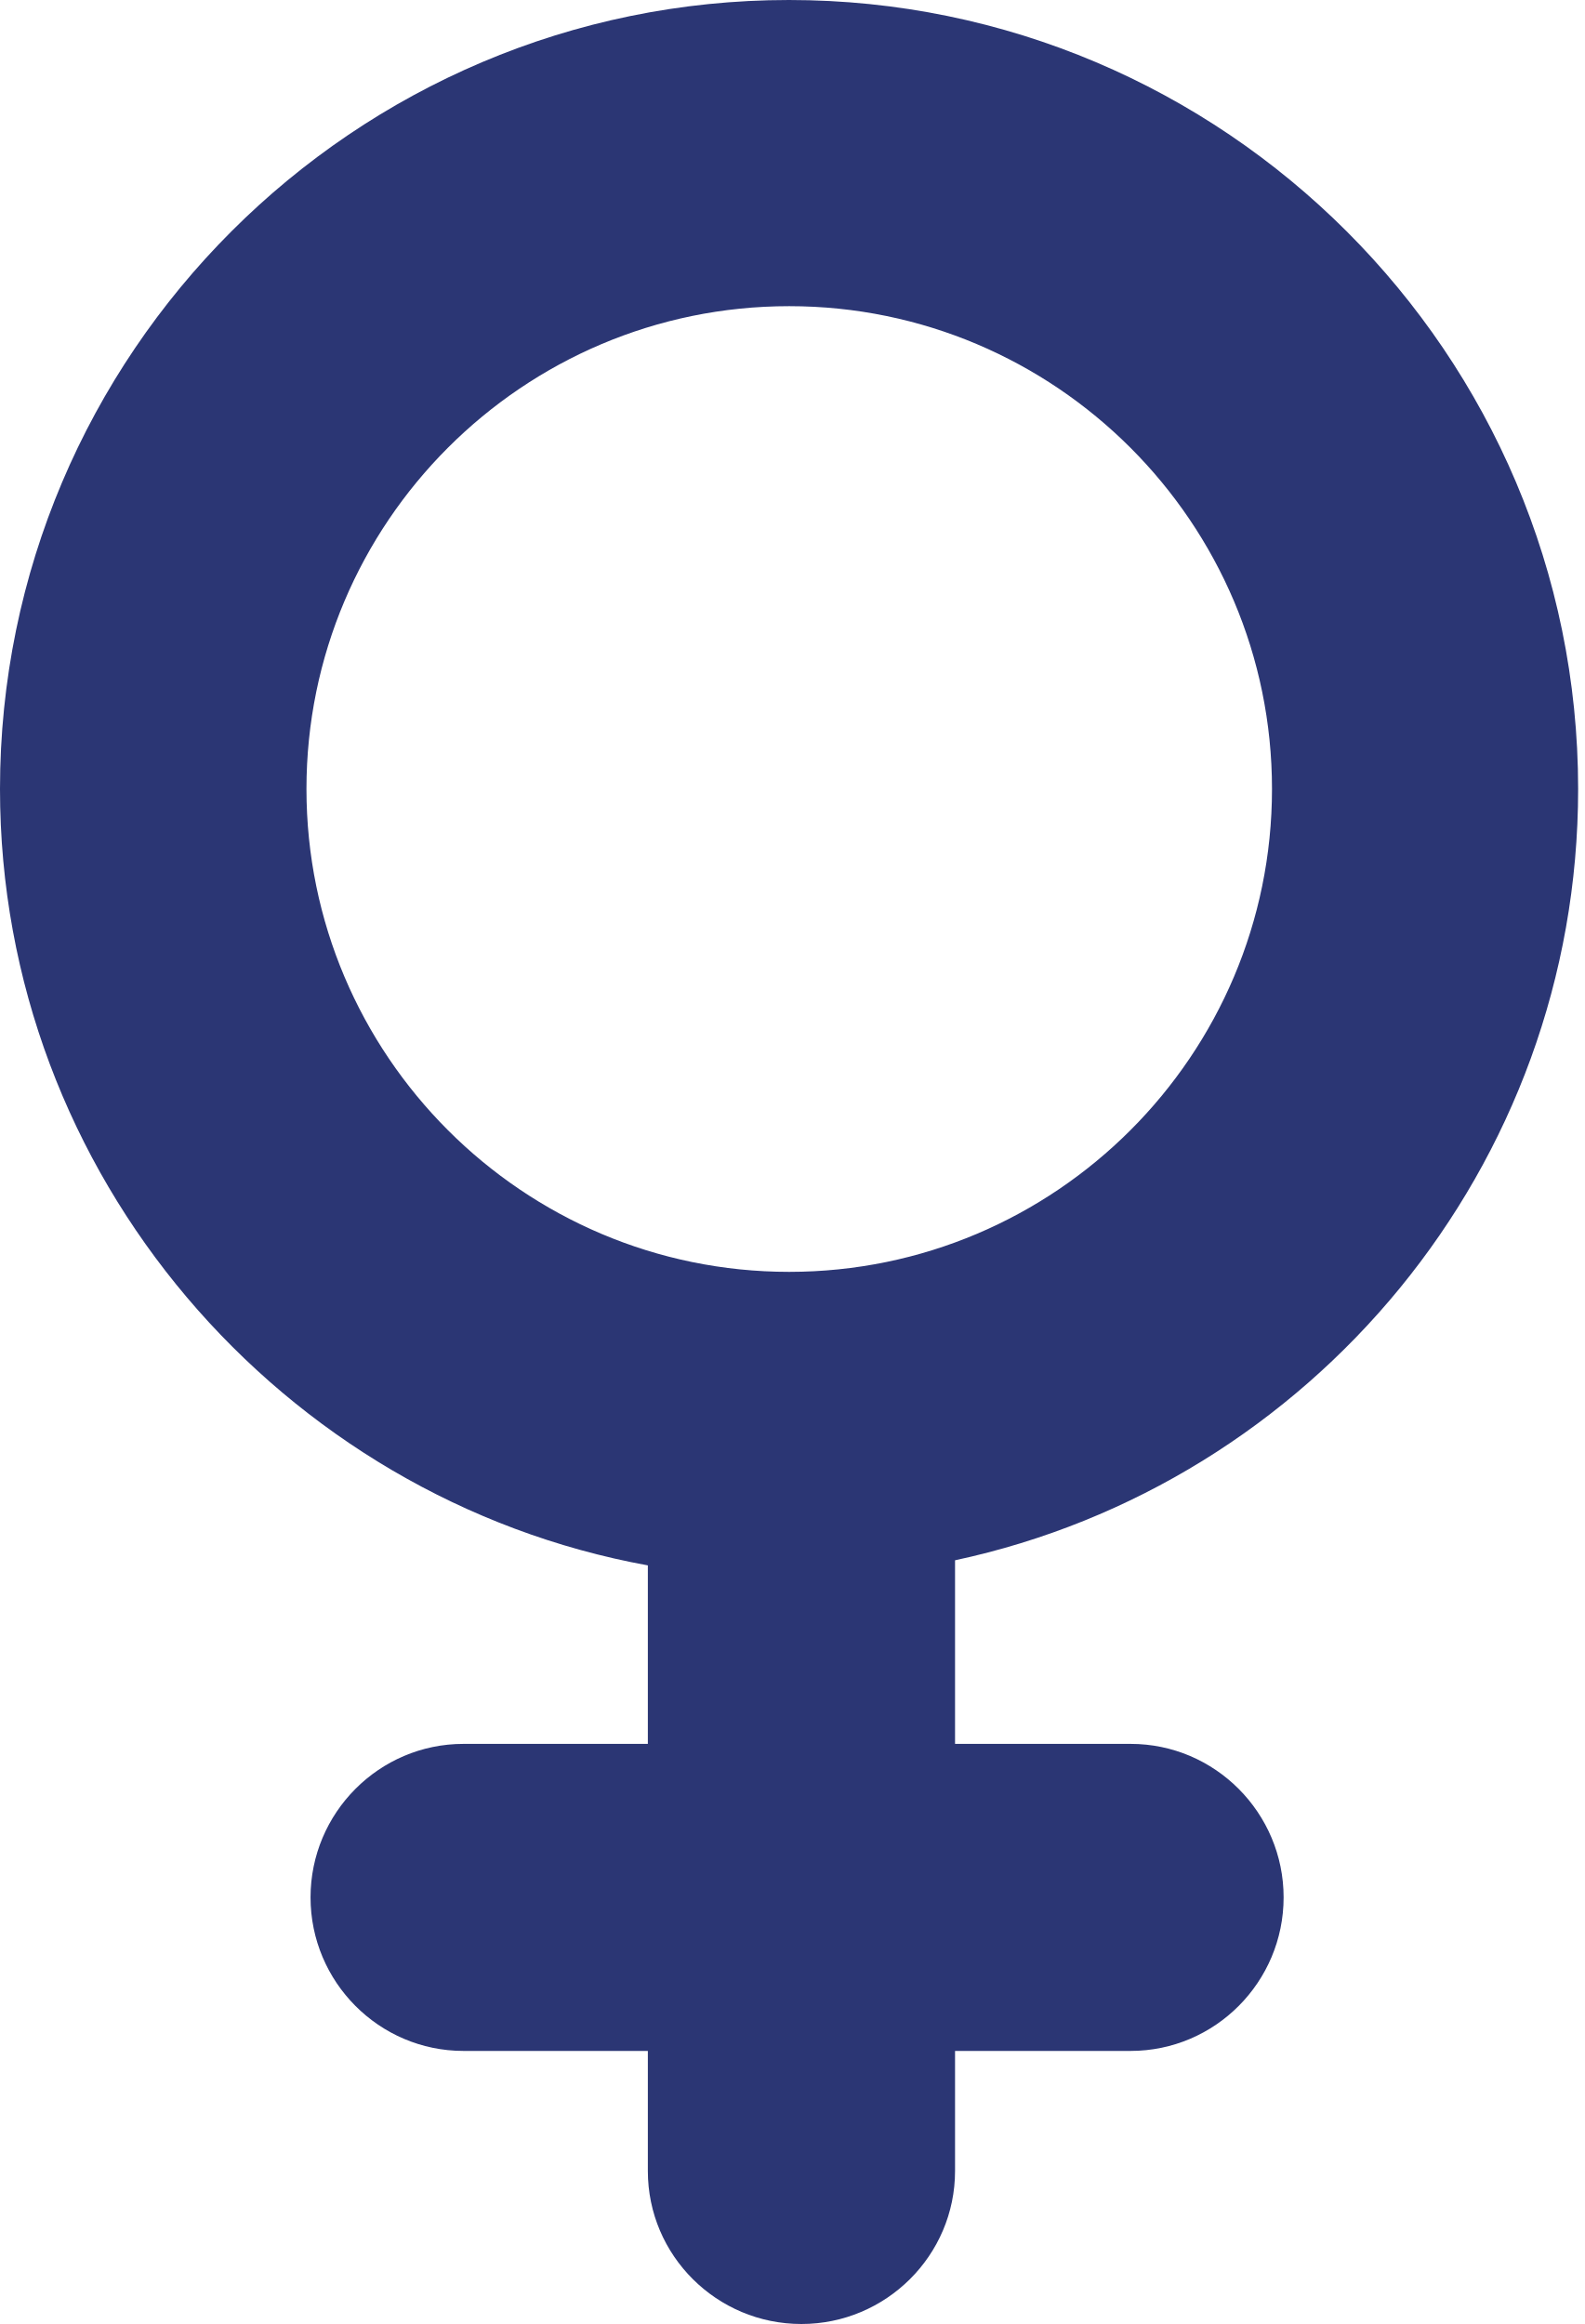
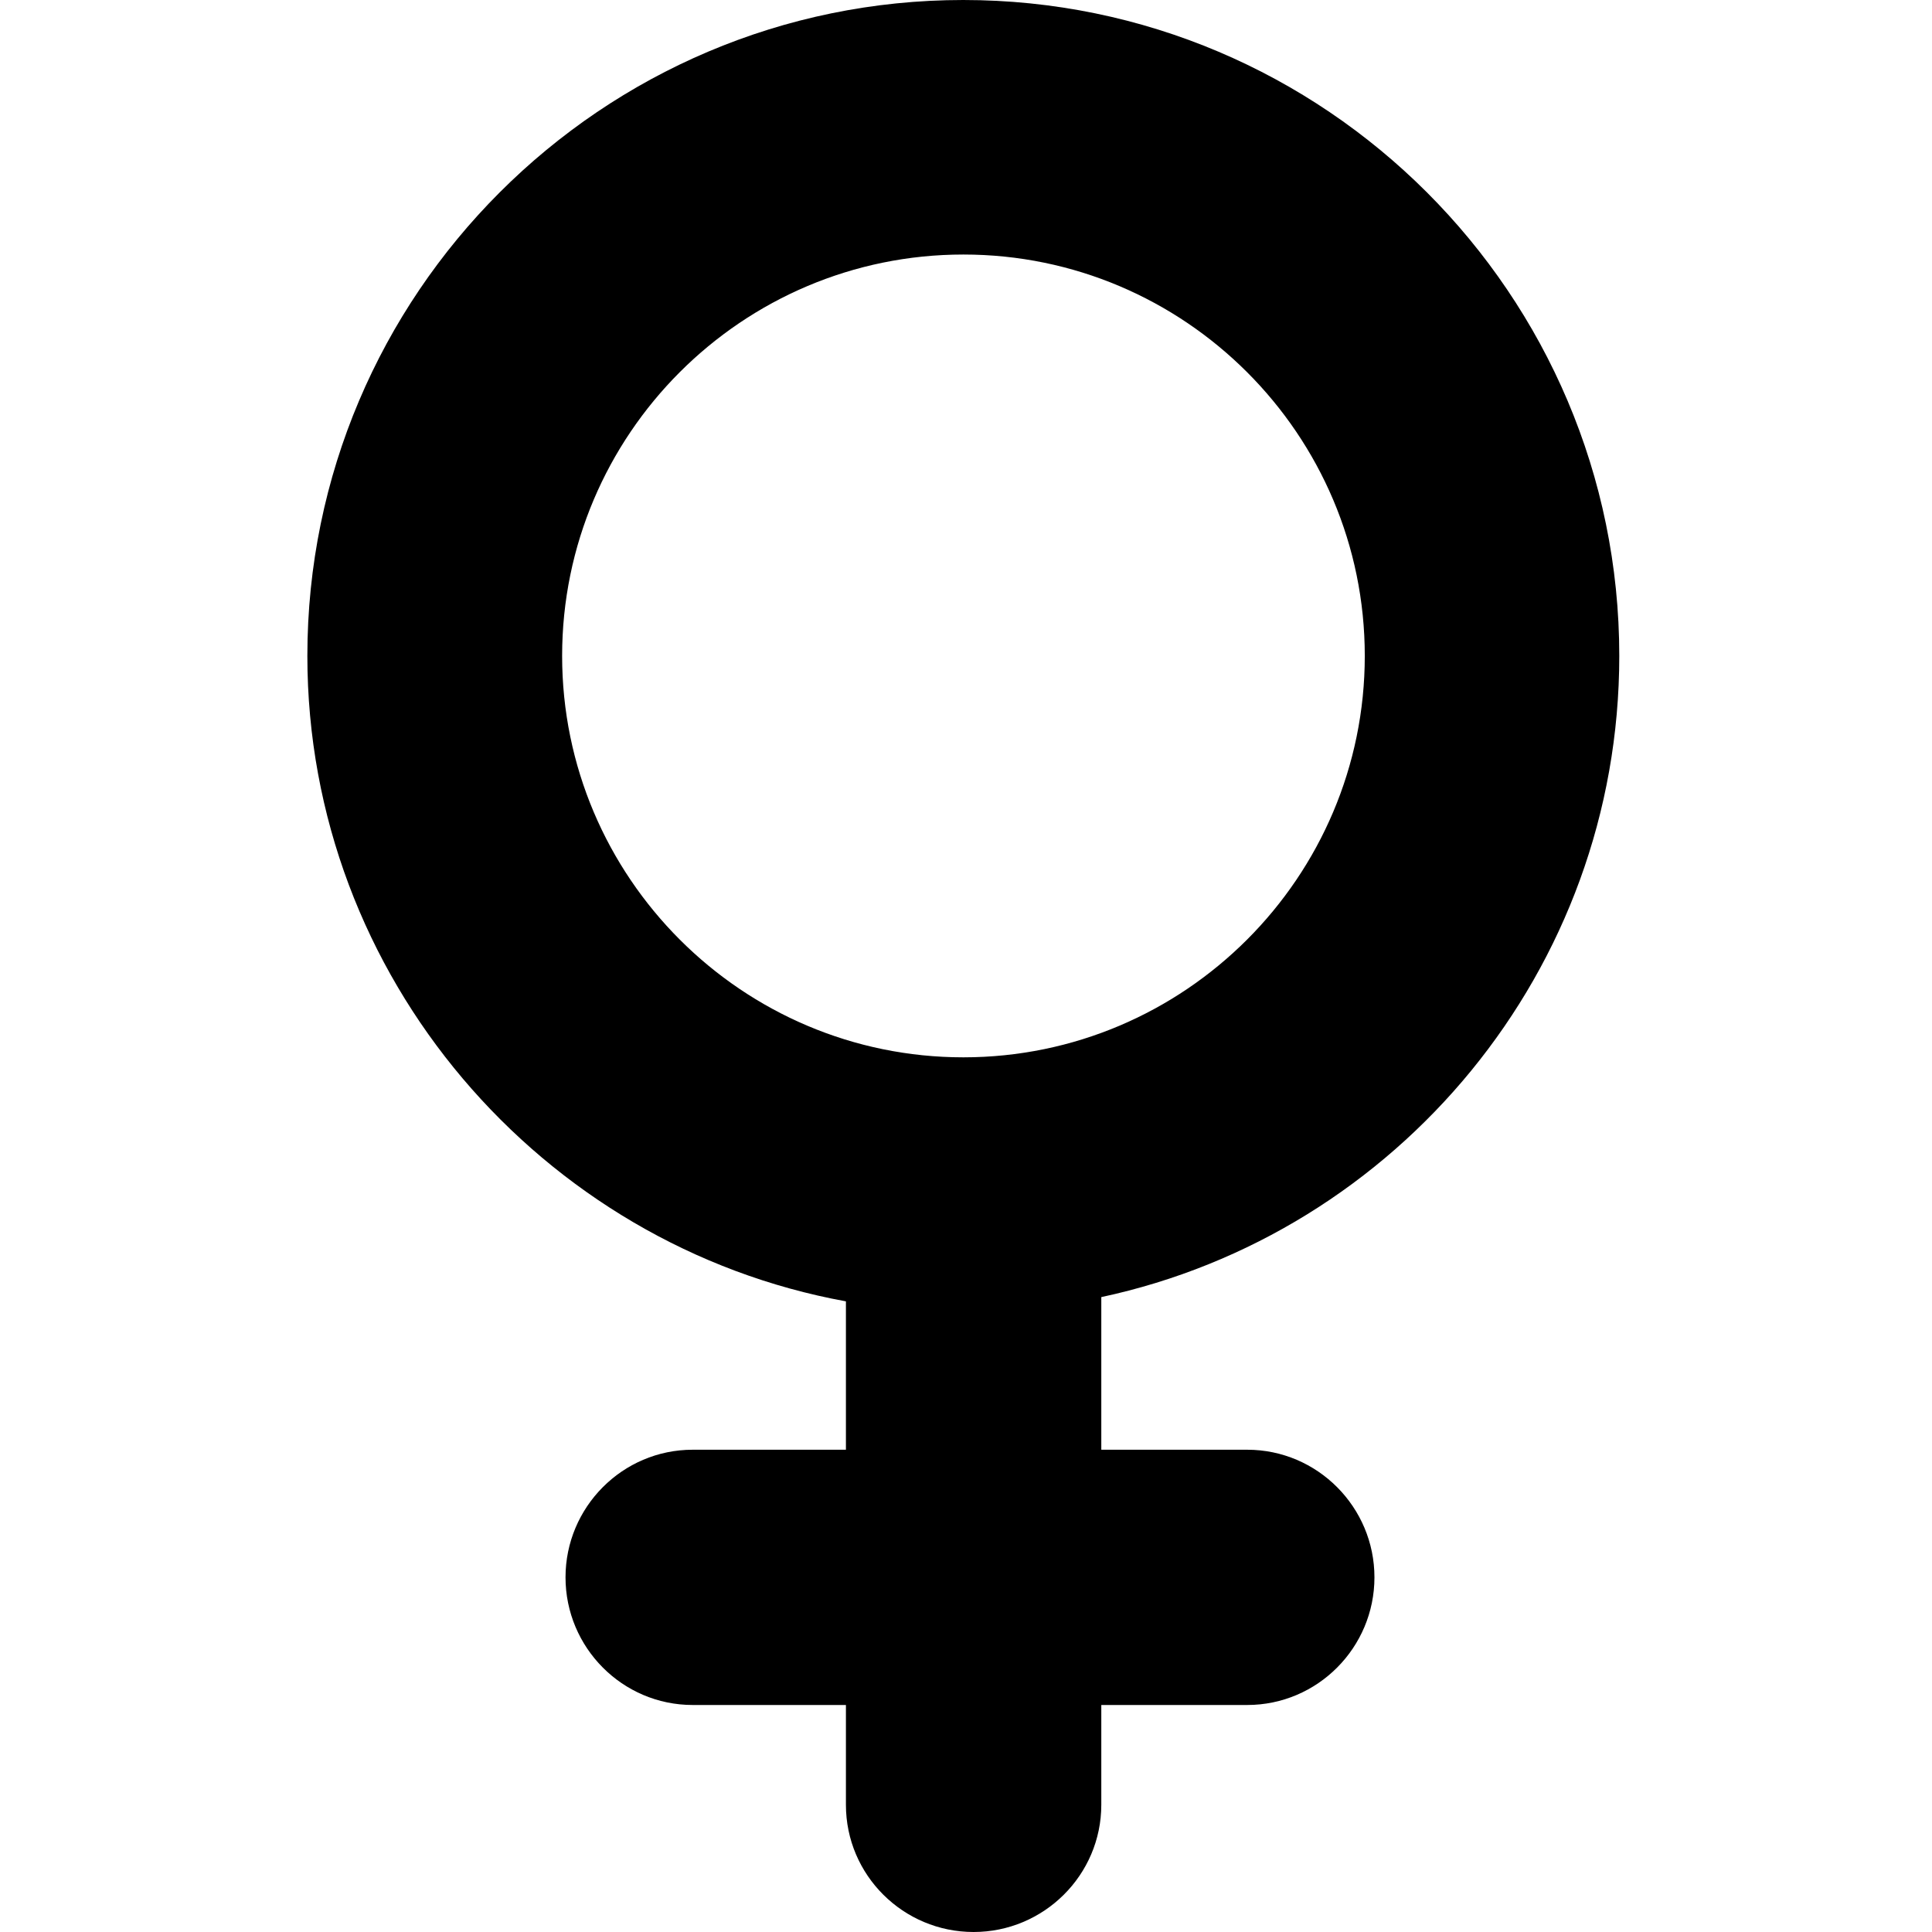
- <svg xmlns="http://www.w3.org/2000/svg" width="45" height="66" viewBox="0 0 45 66" fill="none">
-   <path d="M1.90137e-05 22.406C1.90137e-05 10.056 10.054 0 22.406 0C34.761 0 44.817 10.054 44.817 22.406C44.817 33.148 37.226 42.148 27.122 44.311V49.525H32.107C34.507 49.525 36.453 51.488 36.453 53.884C36.453 56.285 34.507 58.245 32.107 58.245H27.122V61.654C27.122 64.054 25.159 66 22.759 66C20.358 66 18.398 64.058 18.398 61.654V58.245H13.163C10.765 58.245 8.819 56.285 8.819 53.884C8.819 51.488 10.763 49.525 13.163 49.525H18.398V44.456C8.017 42.566 1.90137e-05 33.394 1.90137e-05 22.406ZM36.123 22.406C36.123 14.843 29.971 8.695 22.412 8.695C14.849 8.695 8.703 14.843 8.703 22.406C8.703 29.966 14.851 36.12 22.412 36.12C29.973 36.118 36.123 29.966 36.123 22.406Z" fill="#2B3674" />
+ <svg xmlns="http://www.w3.org/2000/svg" width="66" height="66" viewBox="0 0 45 66" fill="none">
+   <path d="M1.90137e-05 22.406C1.90137e-05 10.056 10.054 0 22.406 0C34.761 0 44.817 10.054 44.817 22.406C44.817 33.148 37.226 42.148 27.122 44.311V49.525H32.107C34.507 49.525 36.453 51.488 36.453 53.884C36.453 56.285 34.507 58.245 32.107 58.245H27.122V61.654C27.122 64.054 25.159 66 22.759 66C20.358 66 18.398 64.058 18.398 61.654V58.245H13.163C10.765 58.245 8.819 56.285 8.819 53.884C8.819 51.488 10.763 49.525 13.163 49.525H18.398V44.456C8.017 42.566 1.90137e-05 33.394 1.90137e-05 22.406ZM36.123 22.406C36.123 14.843 29.971 8.695 22.412 8.695C14.849 8.695 8.703 14.843 8.703 22.406C8.703 29.966 14.851 36.12 22.412 36.12C29.973 36.118 36.123 29.966 36.123 22.406Z" fill="black" />
</svg>
